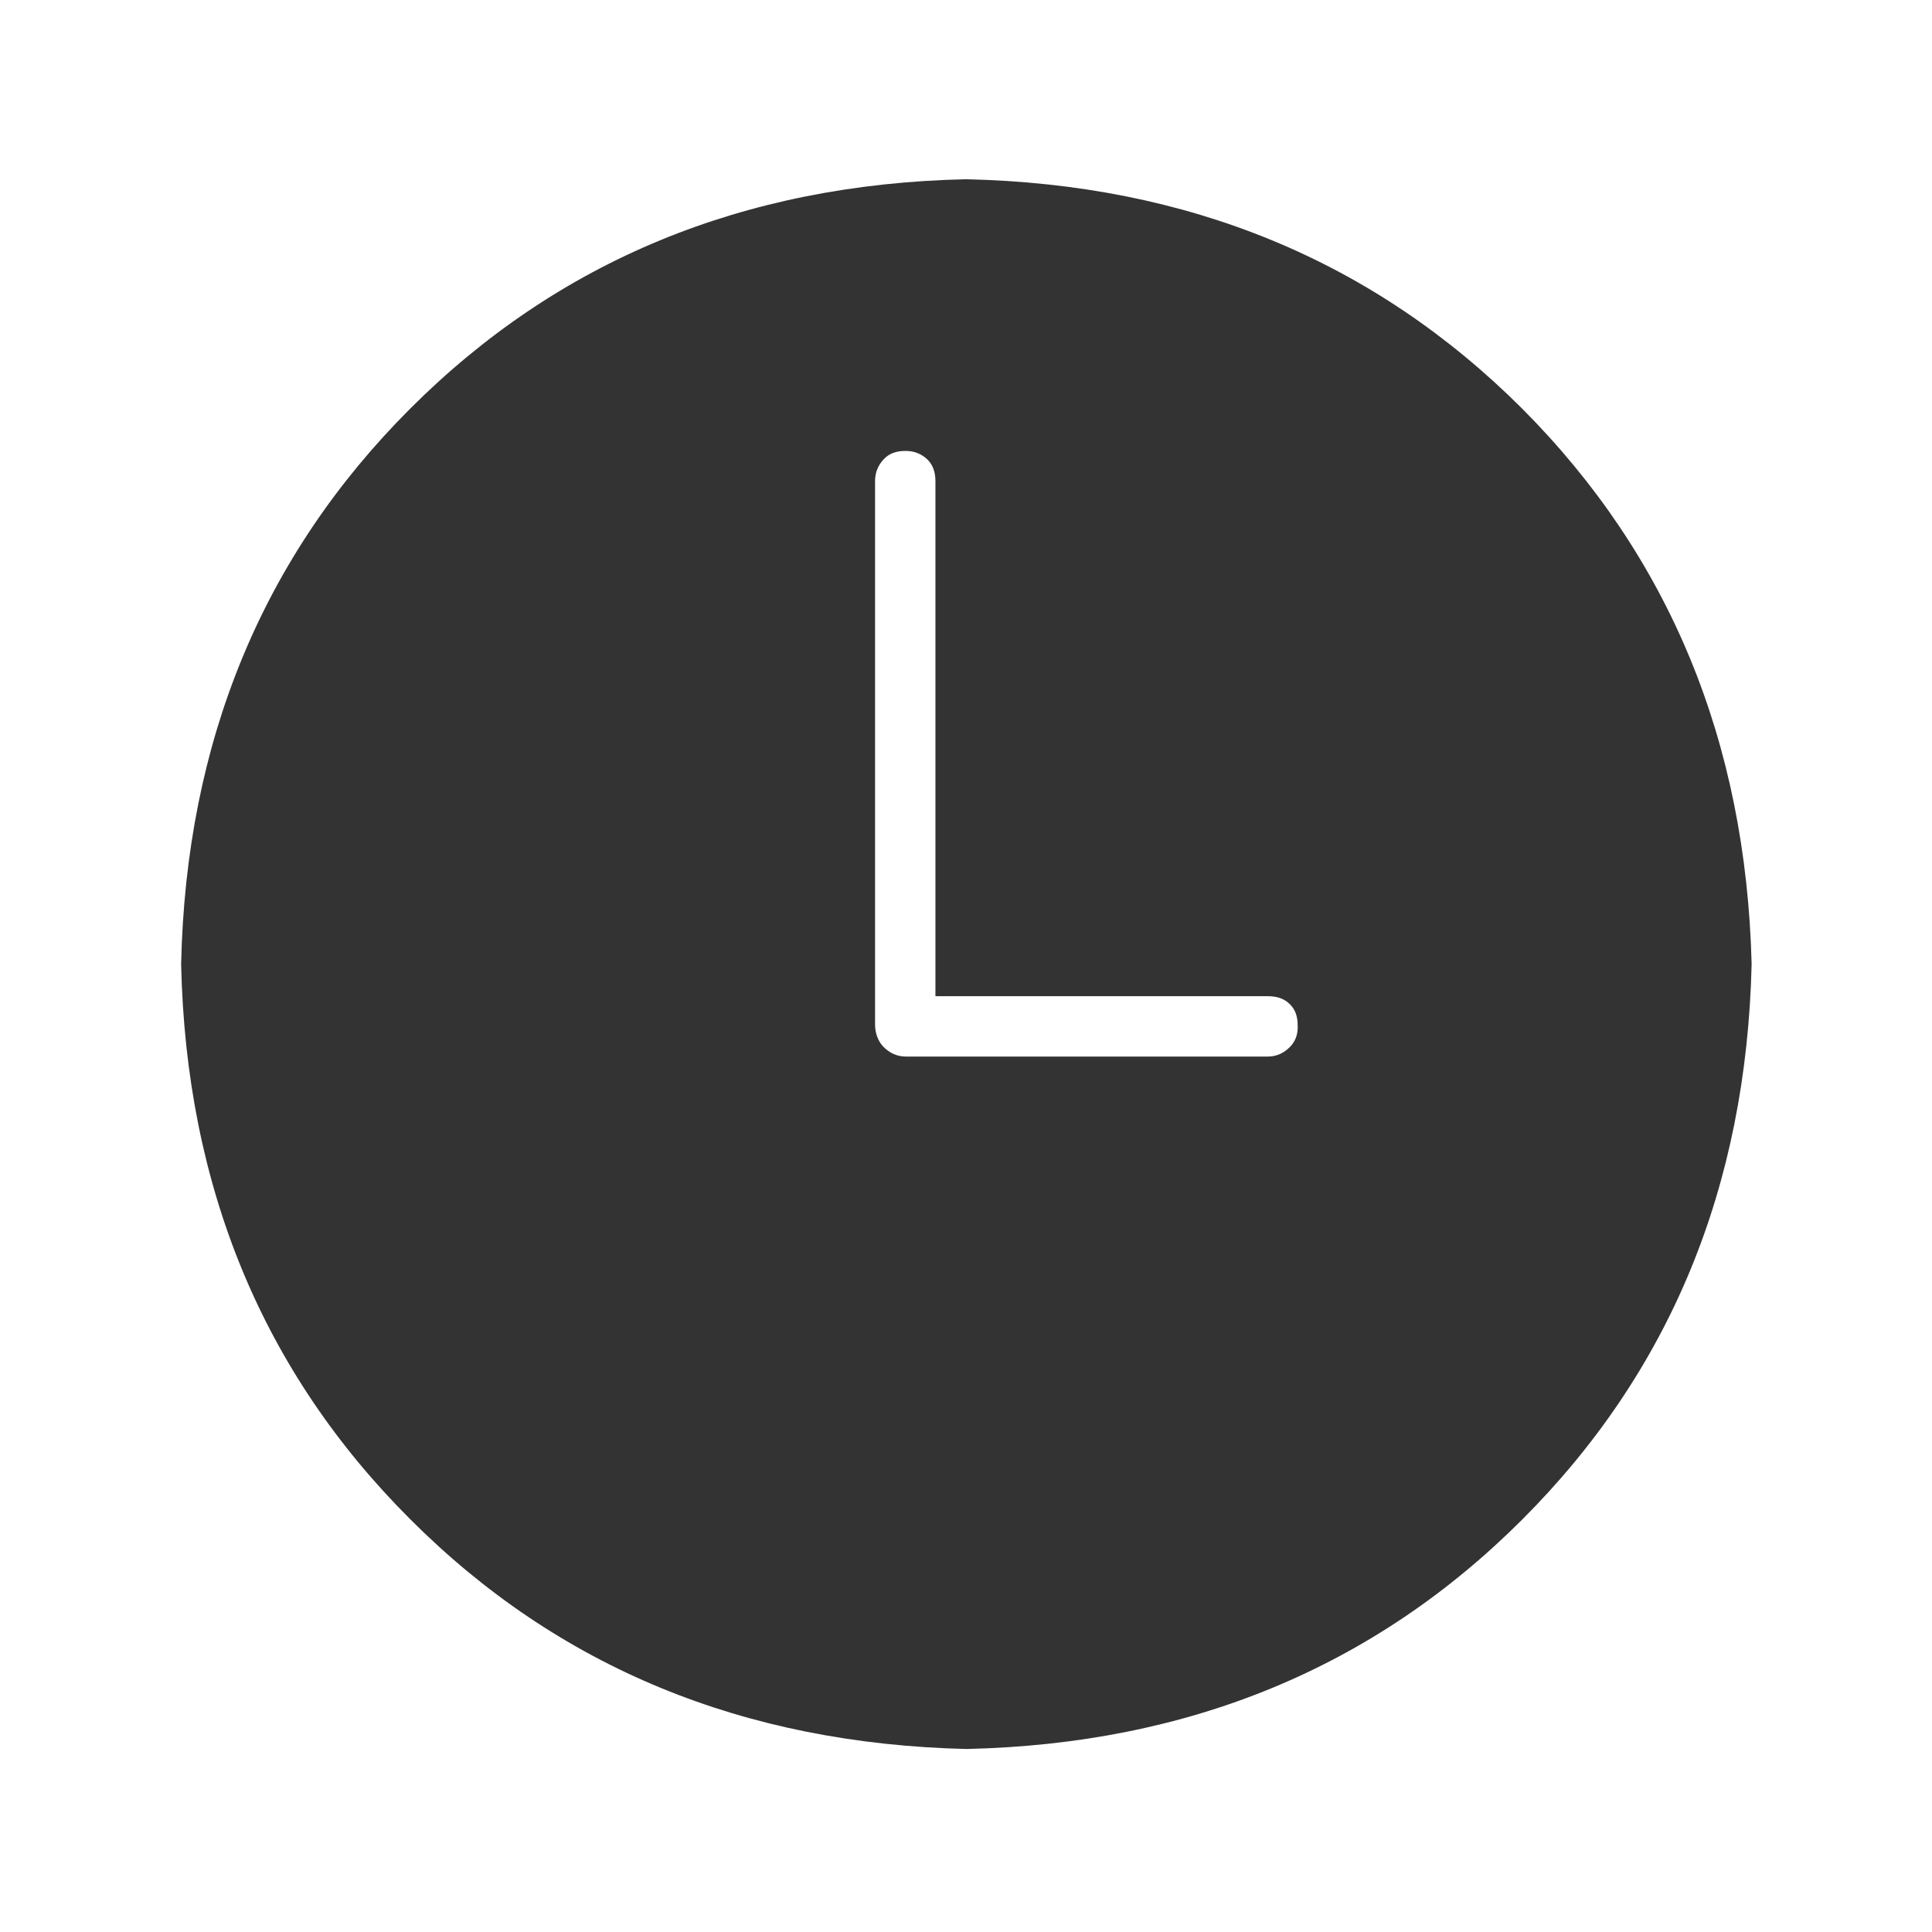
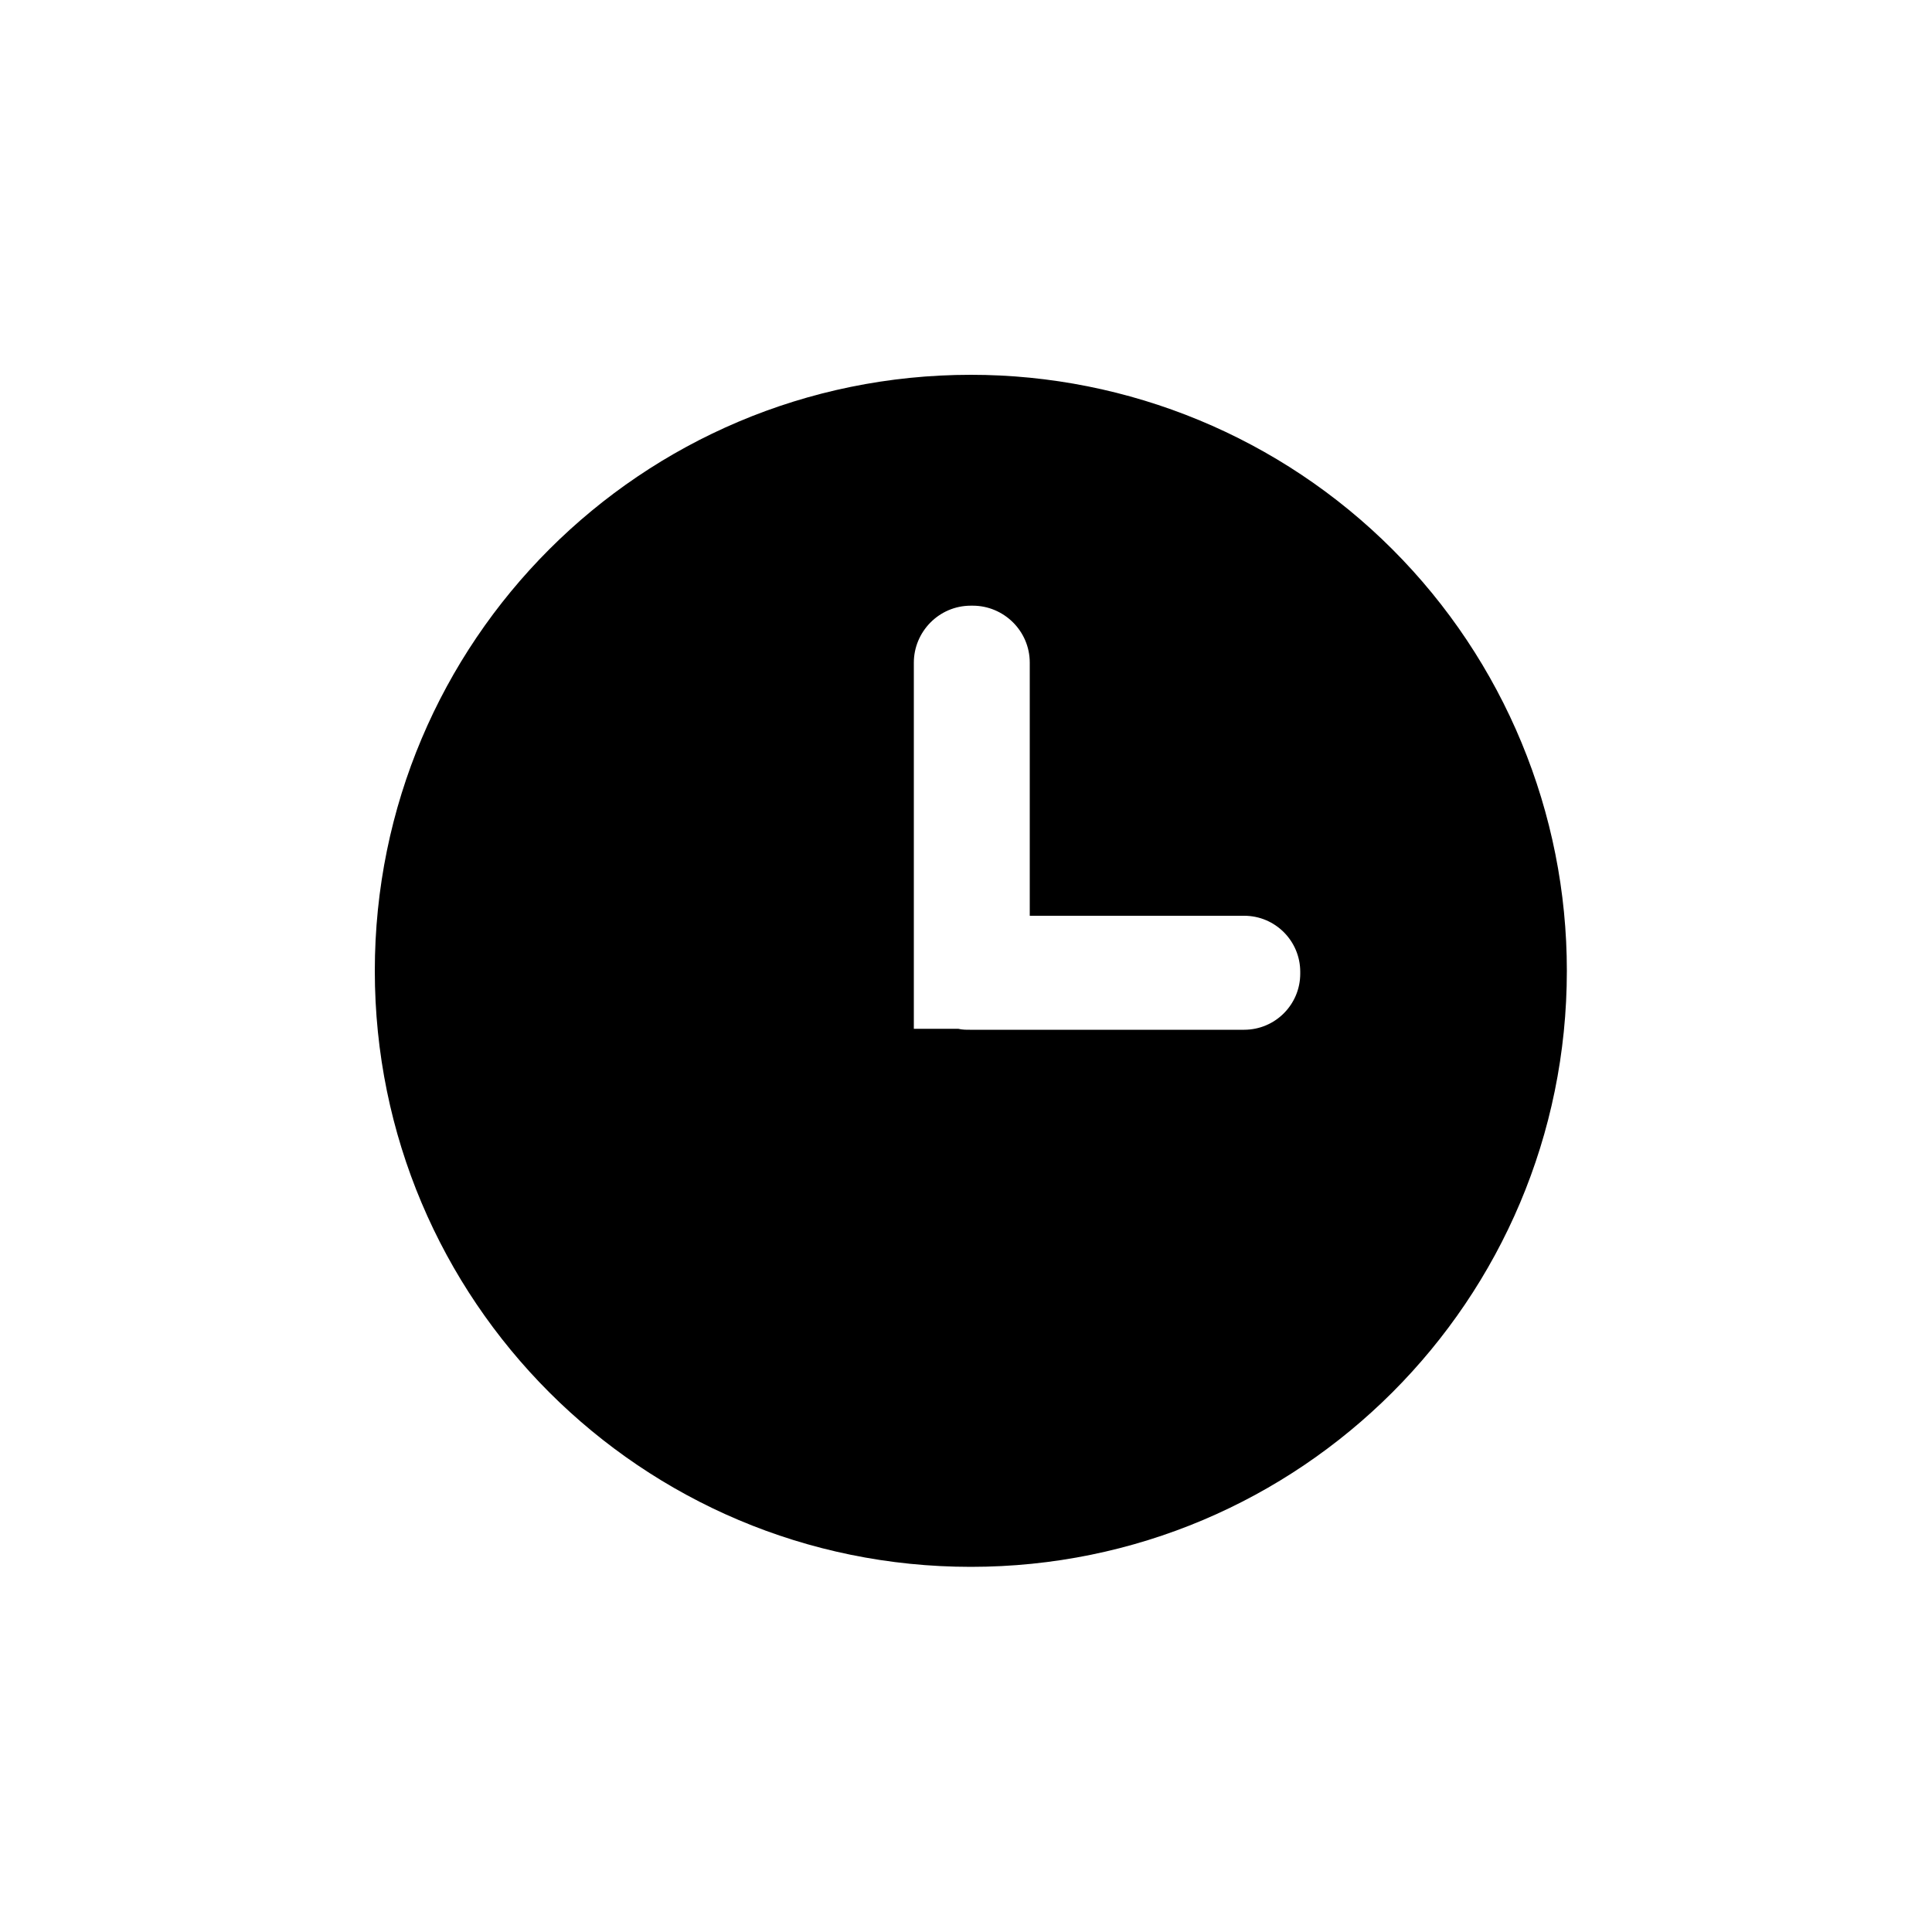
- <svg xmlns="http://www.w3.org/2000/svg" class="icon" width="200px" height="200.00px" viewBox="0 0 1024 1024" version="1.1">
-   <path fill="#333333" d="M806.6 216.4C728.2 138.2 630 97.6 512 95c-118 2.6-216.2 43.2-294.6 121.6C139.2 294.8 98.6 393 96 511c2.6 118 43.2 216.2 121.6 294.4 78.4 78.4 176.6 118.8 294.6 121.6 118-2.6 216.2-43.2 294.6-121.6 78.4-78.4 118.8-176.4 121.6-294.4C925.4 393 884.8 294.8 806.6 216.4zM683.6 555c-3 3-6.8 5-11.6 5l-192 0c-4.6 0-8.6-2-11.6-5s-4.6-7.4-4.6-12l0-288c0-4.6 1.6-8.4 4.6-11.6s6.8-4.4 11.6-4.4c4.6 0 8.4 1.6 11.4 4.4s4.4 6.8 4.4 11.6L495.8 528l176 0c4.6 0 8.4 1 11.6 4s4.4 6.8 4.4 11.6C688 548.2 686.6 552 683.6 555z" />
+ <svg xmlns="http://www.w3.org/2000/svg" t="1497795523657" class="icon" style="" viewBox="0 0 1024 1024" version="1.1" p-id="11630" width="32" height="32">
+   <defs>
+     <style type="text/css" />
+   </defs>
+   <path d="M514.56 198.656c-174.592 0-315.904 141.312-315.904 315.904s141.312 315.904 315.904 315.904 315.904-141.312 315.904-315.904a315.744 315.744 0 0 0-315.904-315.904z m174.592 317.44a29.728 29.728 0 0 1-29.696 29.696h-145.408c-2.048 0-4.096 0-6.144-0.512h-23.552v-194.048c0-16.384 13.312-30.208 30.208-30.208h1.024c16.384 0 30.208 13.312 30.208 30.208v134.144h113.664c16.384 0 29.696 13.312 29.696 29.696v1.024z" p-id="11631" />
</svg>
